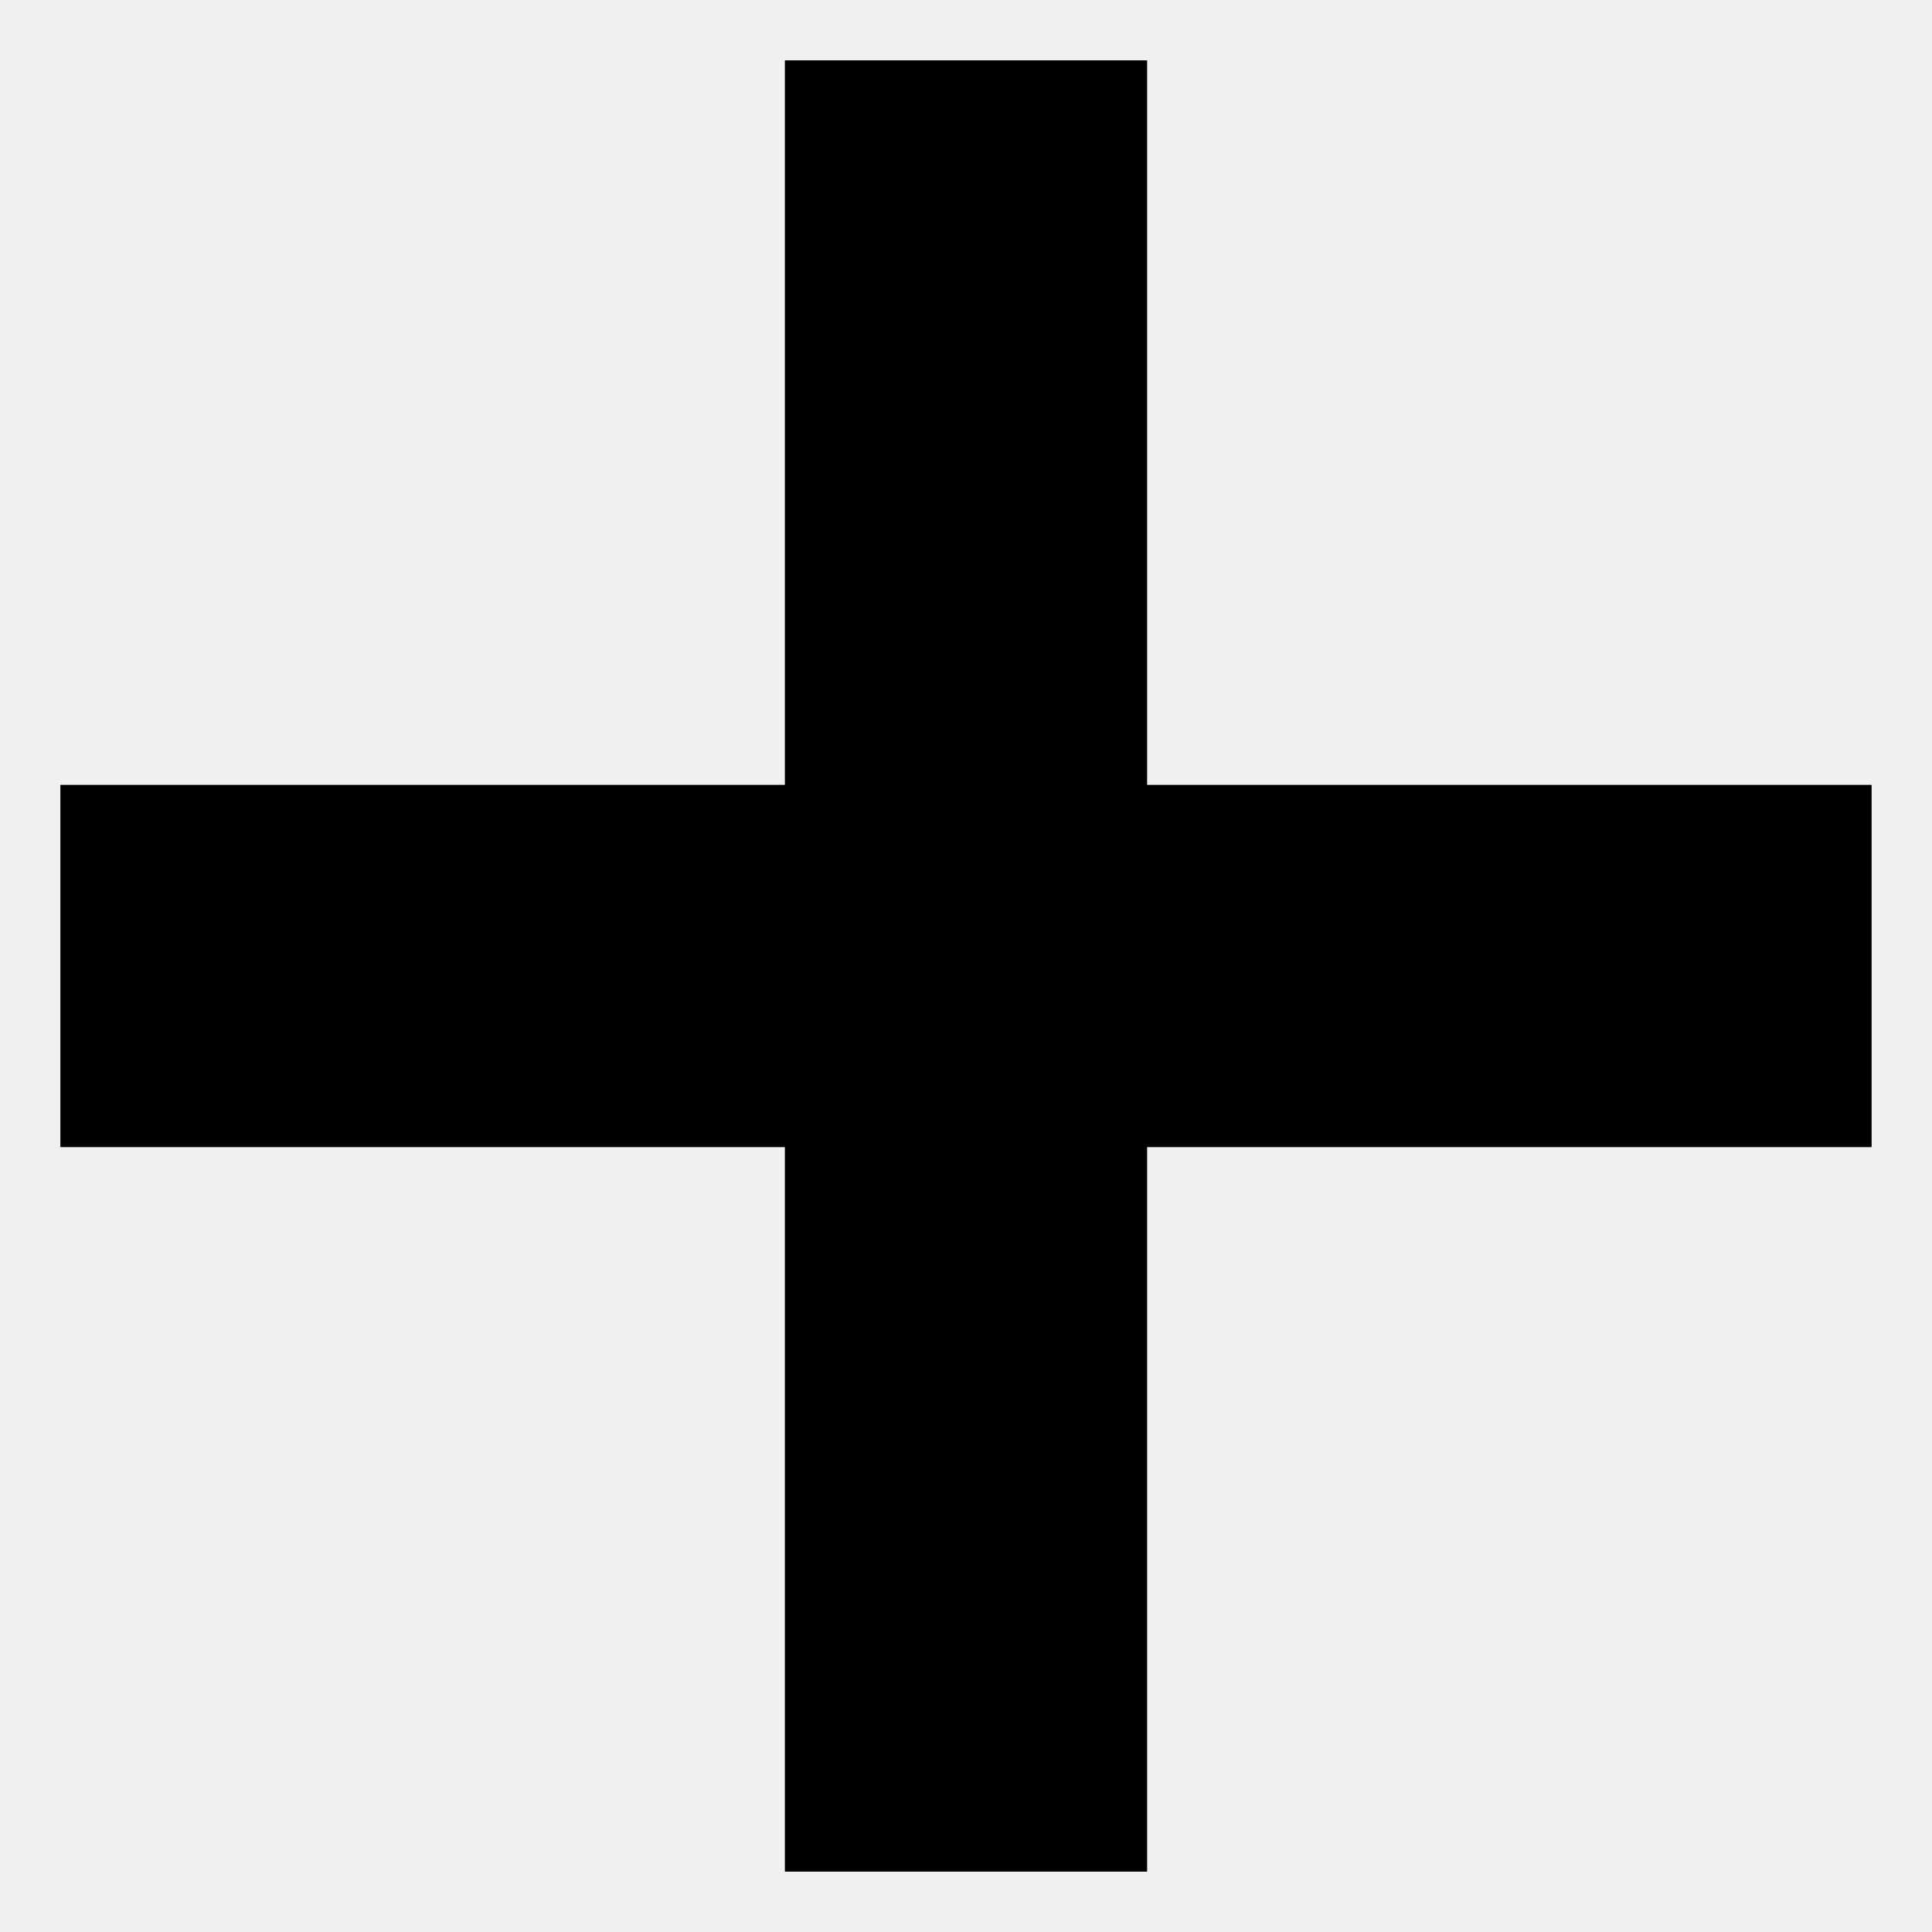
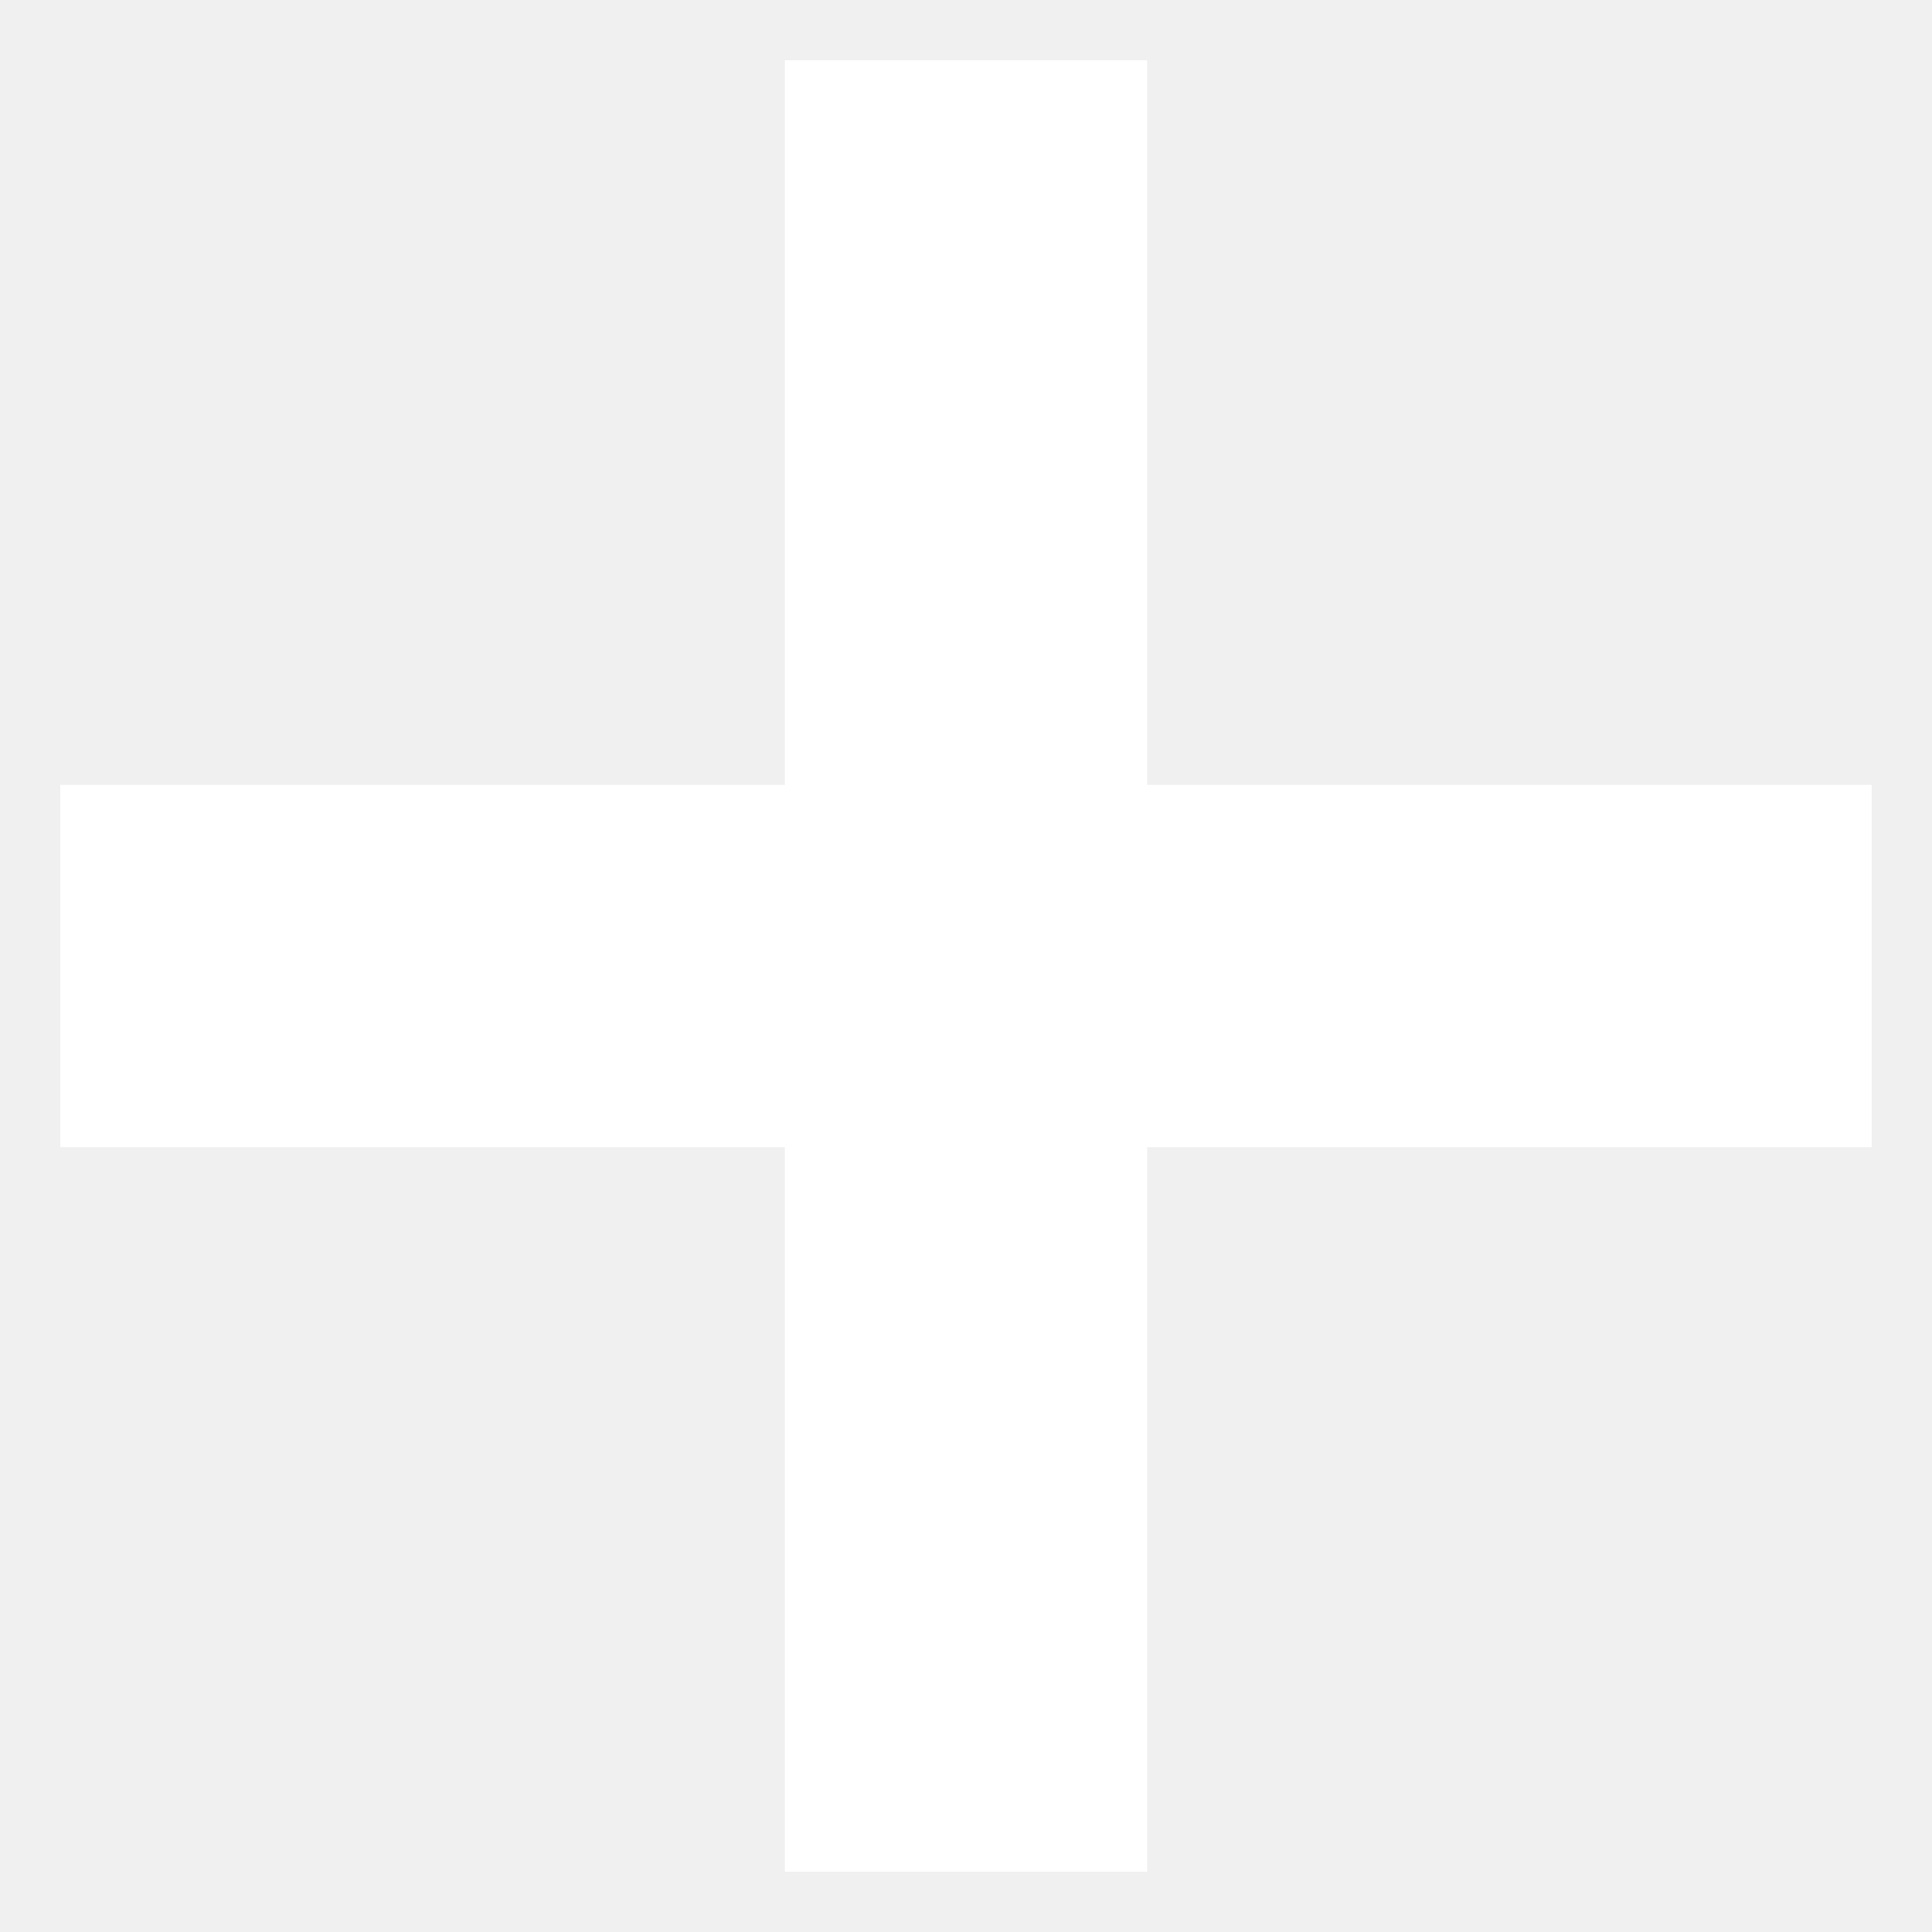
<svg xmlns="http://www.w3.org/2000/svg" version="1.1" id="Layer_1" x="0px" y="0px" width="16px" height="16px" viewBox="0 0 16 16" enable-background="new 0 0 16 16" xml:space="preserve">
  <g>
-     <rect x="0.5" y="6.5" width="15" height="3" />
-     <rect x="6.5" y="0.5" width="3" height="15">
-       <animate attributeType="CSS" attributeName="height" from="15" to="1" dur="1s" repeatCount="indefinite" />
+     <rect x="0.5" y="6.5" fill="#FFFFFF" width="15" height="3" />
+     <rect x="6.5" y="0.5" fill="#FFFFFF" width="3" height="15">
+       <animate fill="remove" attributeType="CSS" repeatCount="indefinite" restart="always" calcMode="linear" from="15" to="1" dur="1s" additive="replace" attributeName="height" accumulate="none">
+ 		</animate>
    </rect>
  </g>
</svg>
